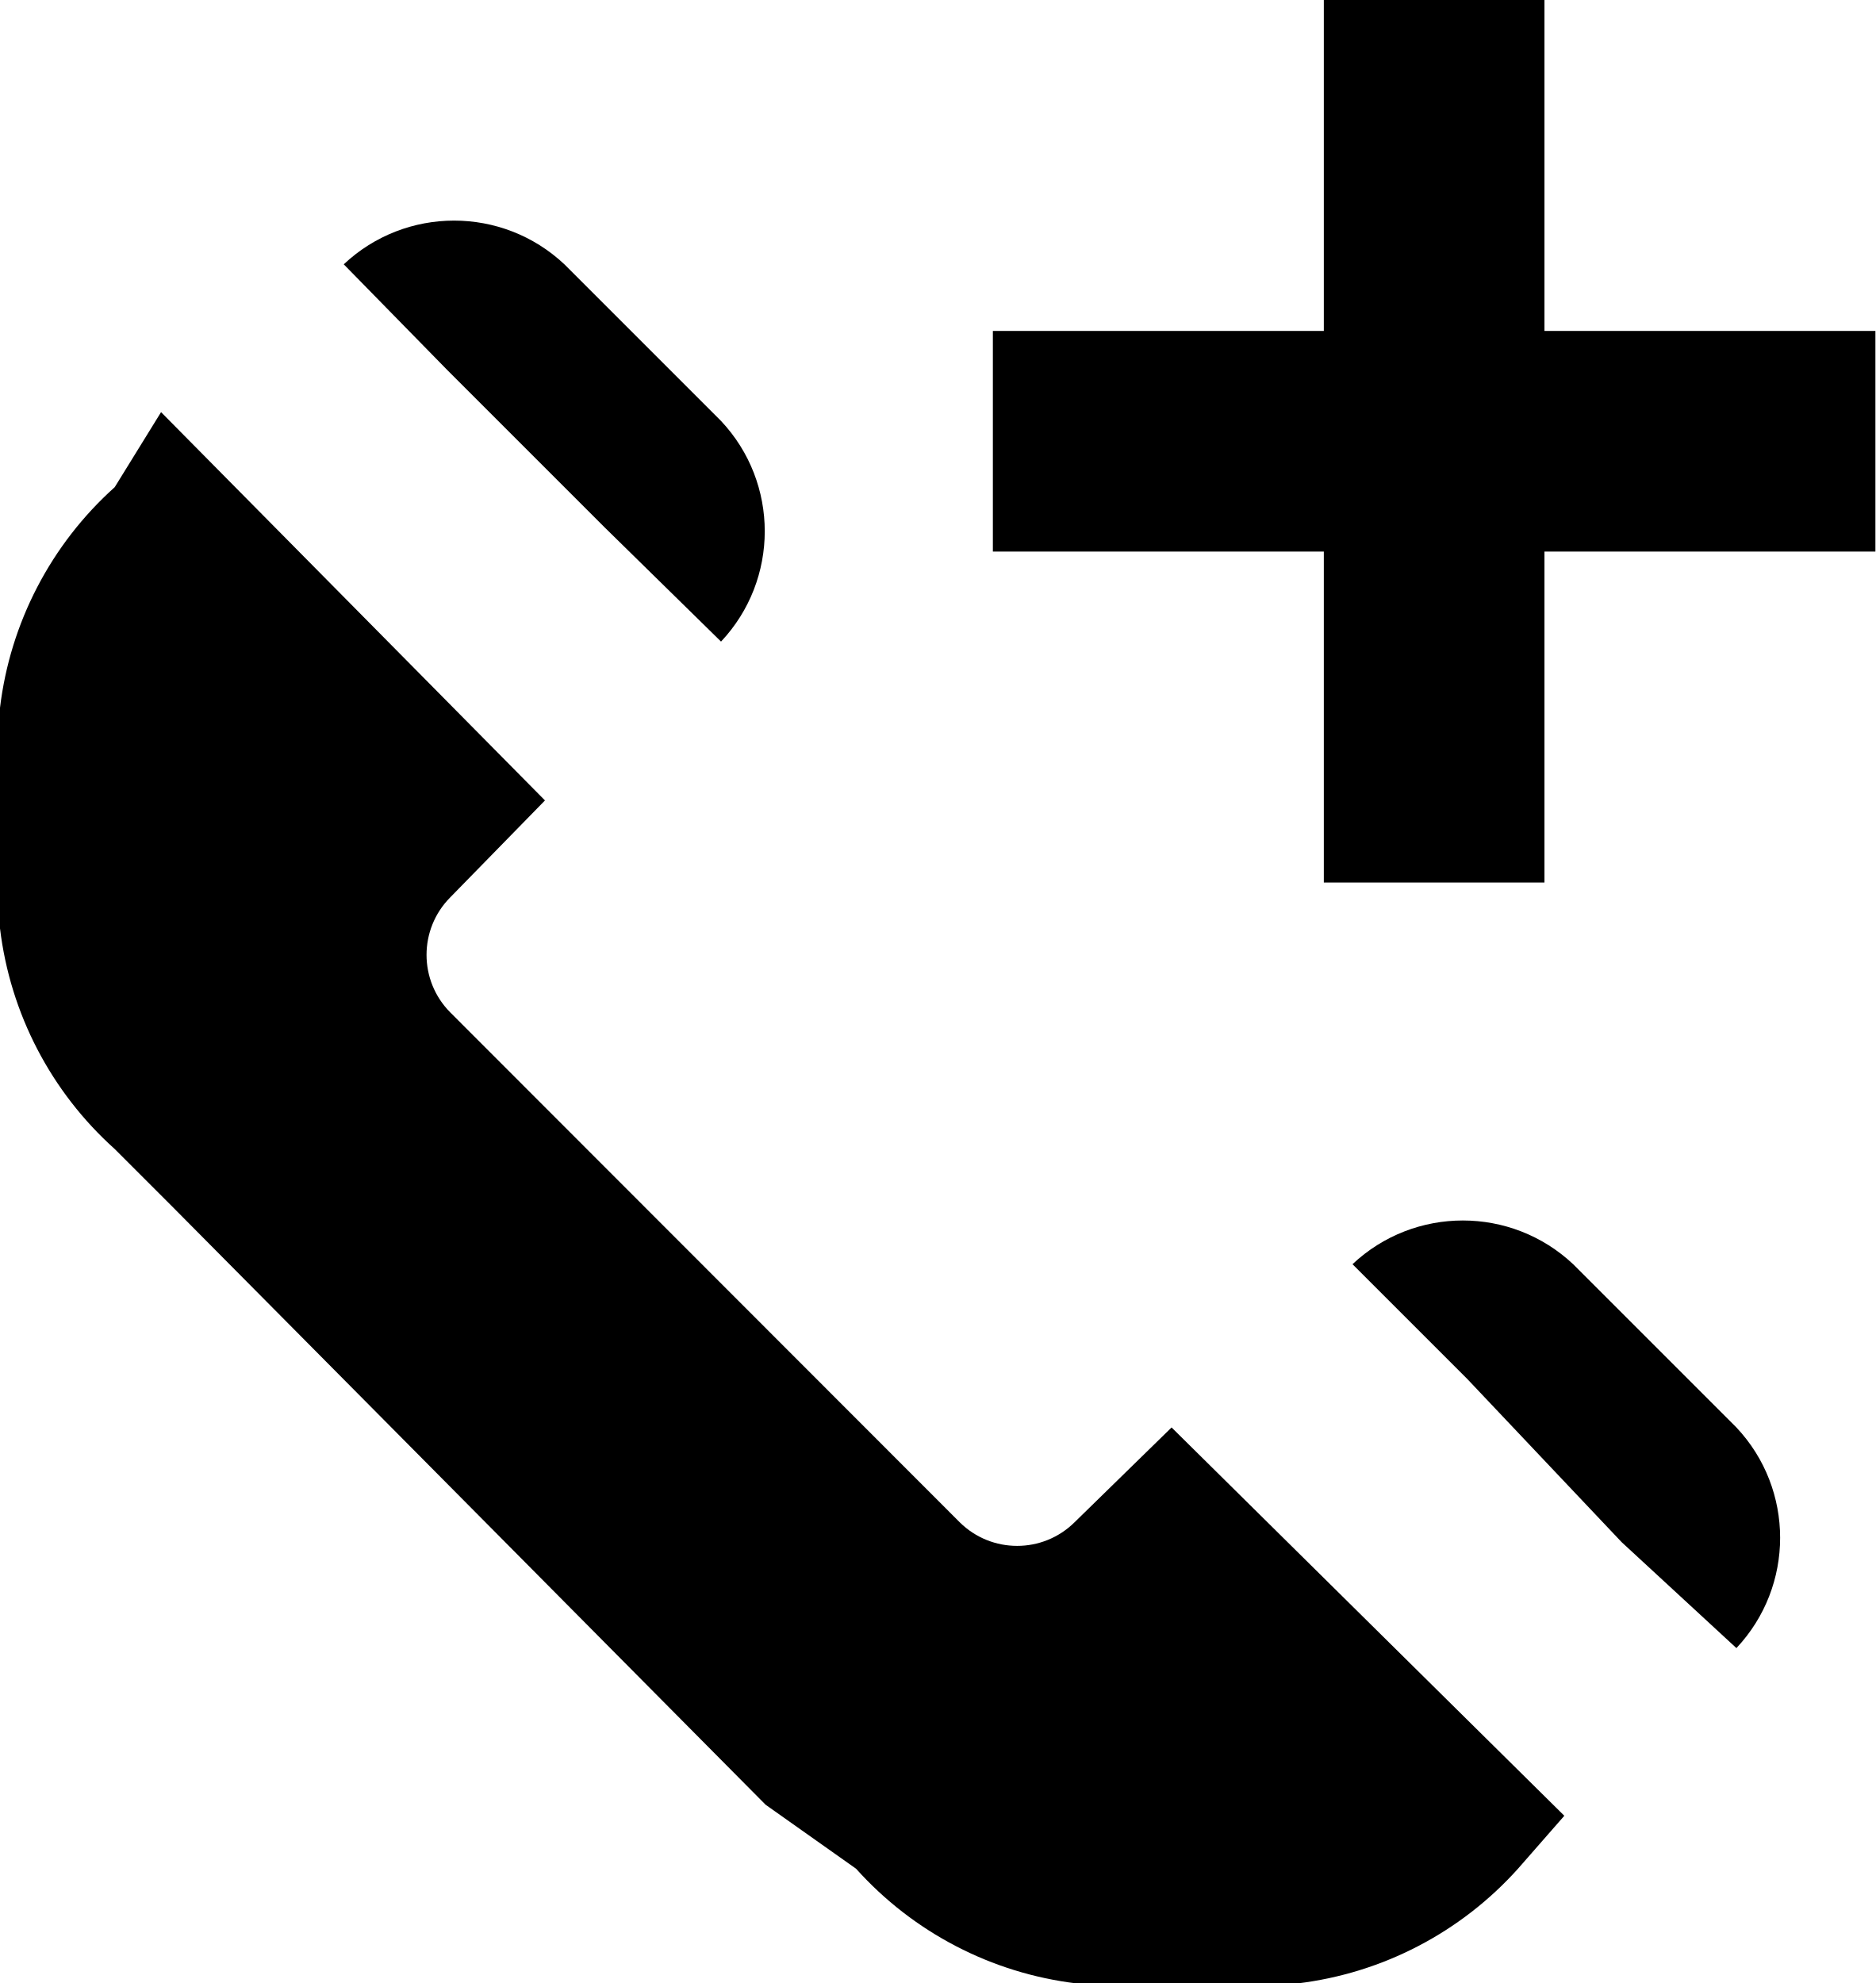
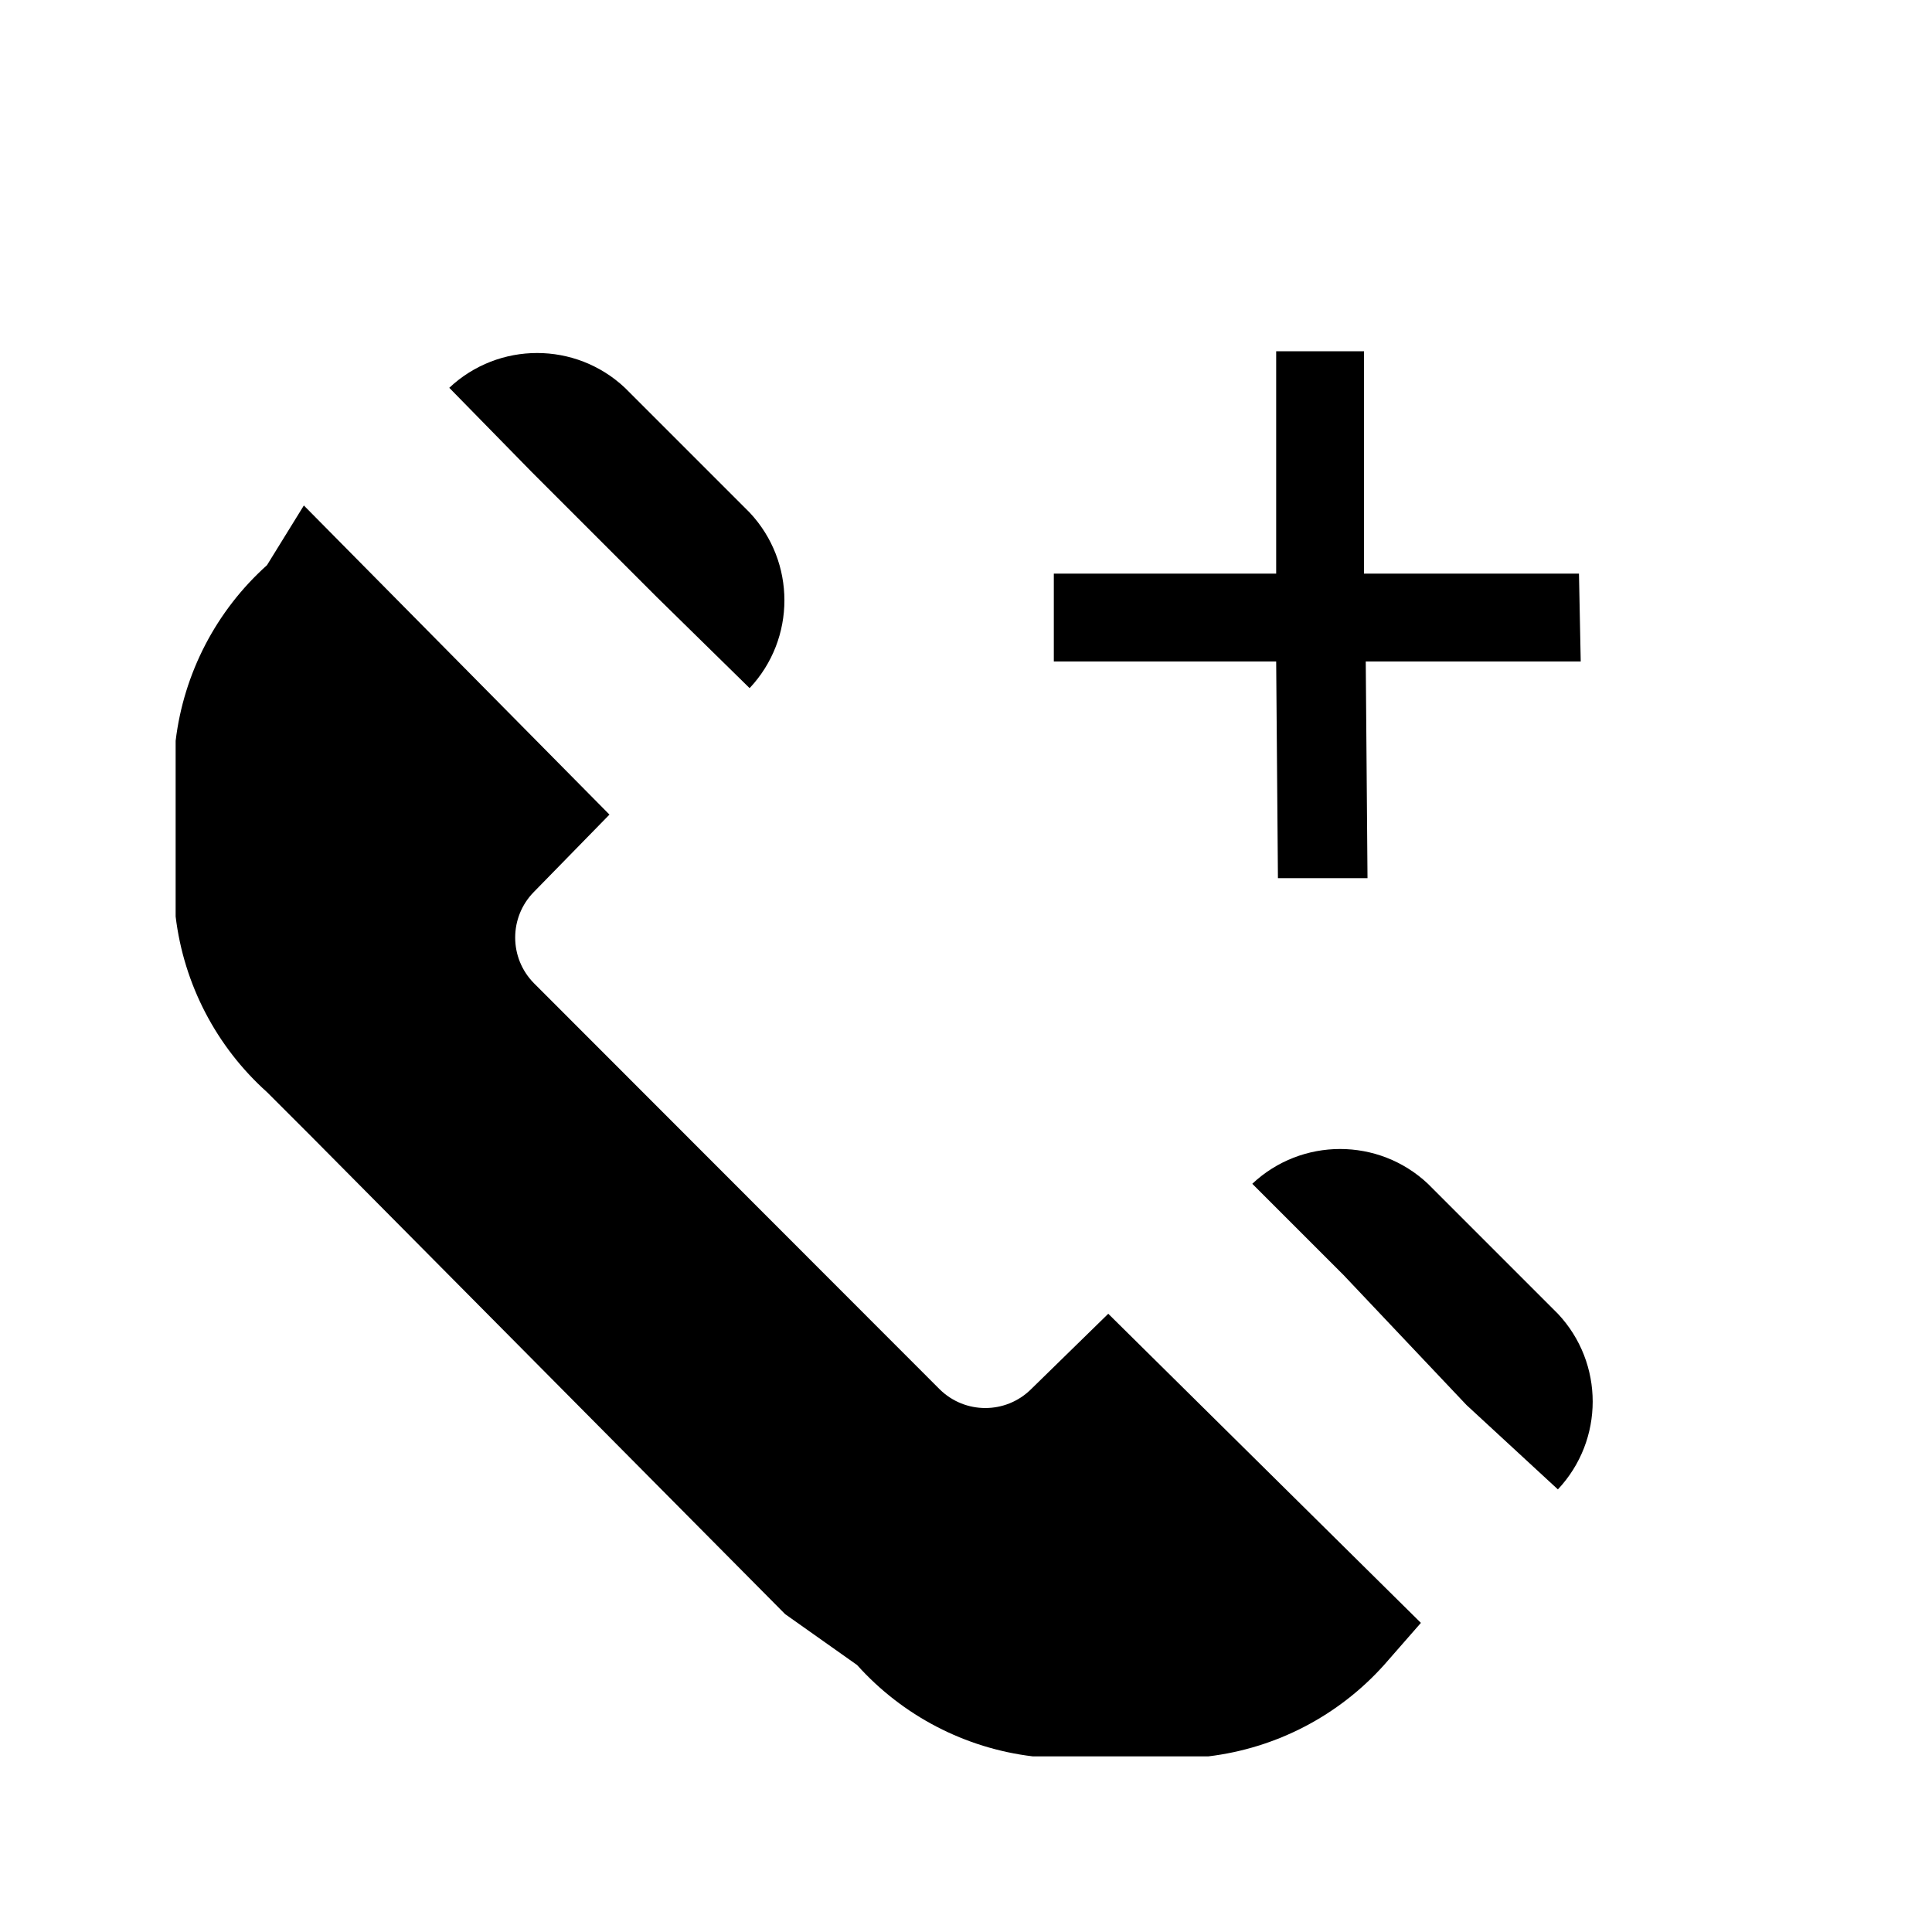
- <svg xmlns="http://www.w3.org/2000/svg" id="Layer_1" data-name="Layer 1" width="8.5" height="8.988" viewBox="0 0 8.5 8.988">
-   <g id="Layer_2" data-name="Layer 2">
-     <path d="M5.35,7.9a.37.37,0,0,0,.52,0l.44-.43,1.78,1.76-.21.24a1.6,1.6,0,0,1-1,.52h-1a1.6,1.6,0,0,1-1-.52l-.41-.29L1.78,6.468l-.26-.26a1.6,1.6,0,0,1-.52-1v-1a1.6,1.6,0,0,1,.52-1l.21-.34,1.74,1.76-.43.44a.37.37,0,0,0,0,.52Zm3,.09.52.48a.73.73,0,0,0,0-1l-.74-.74a.73.73,0,0,0-1,0l.52.52ZM3.028,2.678l.71.71.53.52a.73.73,0,0,0,0-1l-.71-.71a.73.73,0,0,0-1,0Z" transform="translate(-1 -1)" />
-     <path d="M8,1V2.5H9.5v1H8V5H7V3.5H5.5v-1H7V1Z" transform="translate(-1 -1)" />
+ <svg xmlns="http://www.w3.org/2000/svg" width="11" height="11" viewBox="0 0 11 11">
+   <g id="Layer_8" data-name="Layer 8">
+     <g id="Layer_2" data-name="Layer 2">
+       <path d="M5.35,7.91a.37.37,0,0,0,.52,0l.44-.43L8.09,9.24l-.21.24a1.6,1.6,0,0,1-1,.52h-1a1.6,1.6,0,0,1-1-.52l-.41-.29L1.78,6.478l-.26-.26a1.6,1.6,0,0,1-.52-1v-1a1.6,1.6,0,0,1,.52-1l.21-.34,1.74,1.76-.43.44a.37.37,0,0,0,0,.52Zm3,.09.52.48a.73.73,0,0,0,0-1l-.74-.74a.73.73,0,0,0-1,0l.52.52ZM3.028,2.688l.71.71.53.52a.73.73,0,0,0,0-1l-.71-.71a.73.73,0,0,0-1,0Z" />
+       <path d="M6,3.266H7.266V2h.5V3.266H8.99l.01.5H7.776L7.786,5h-.51l-.01-1.234H6Z" />
+     </g>
  </g>
</svg>
